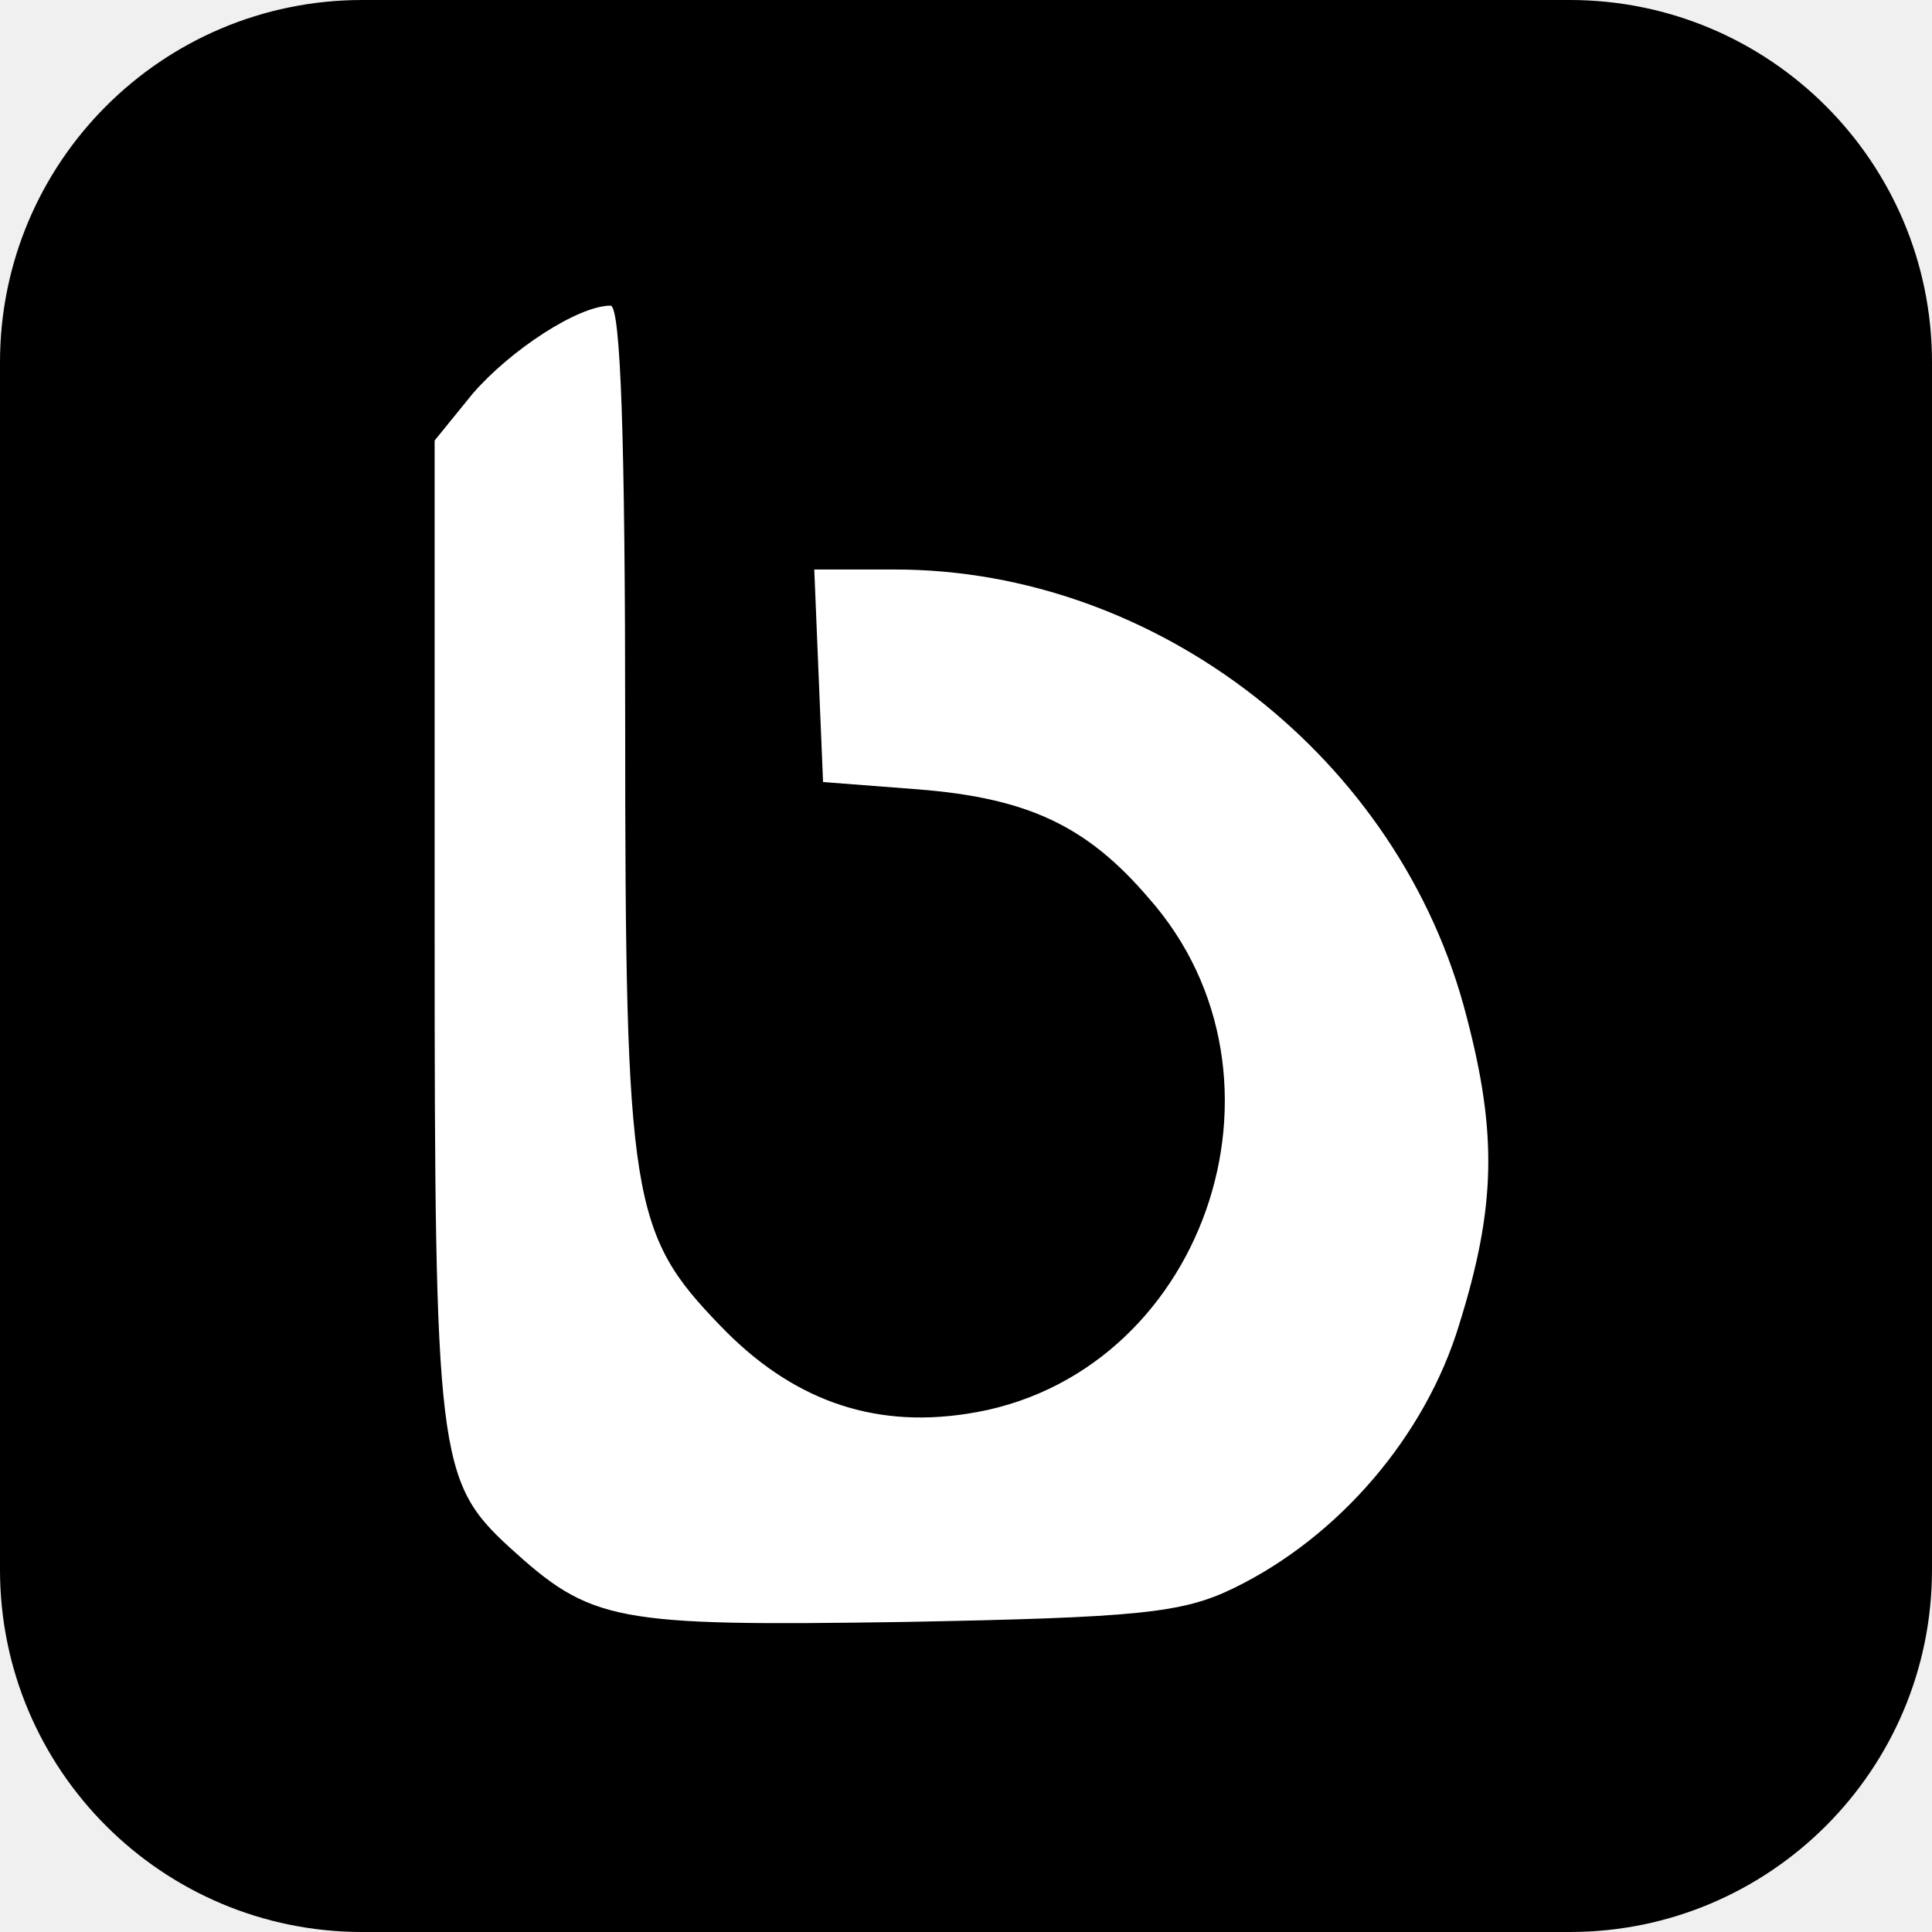
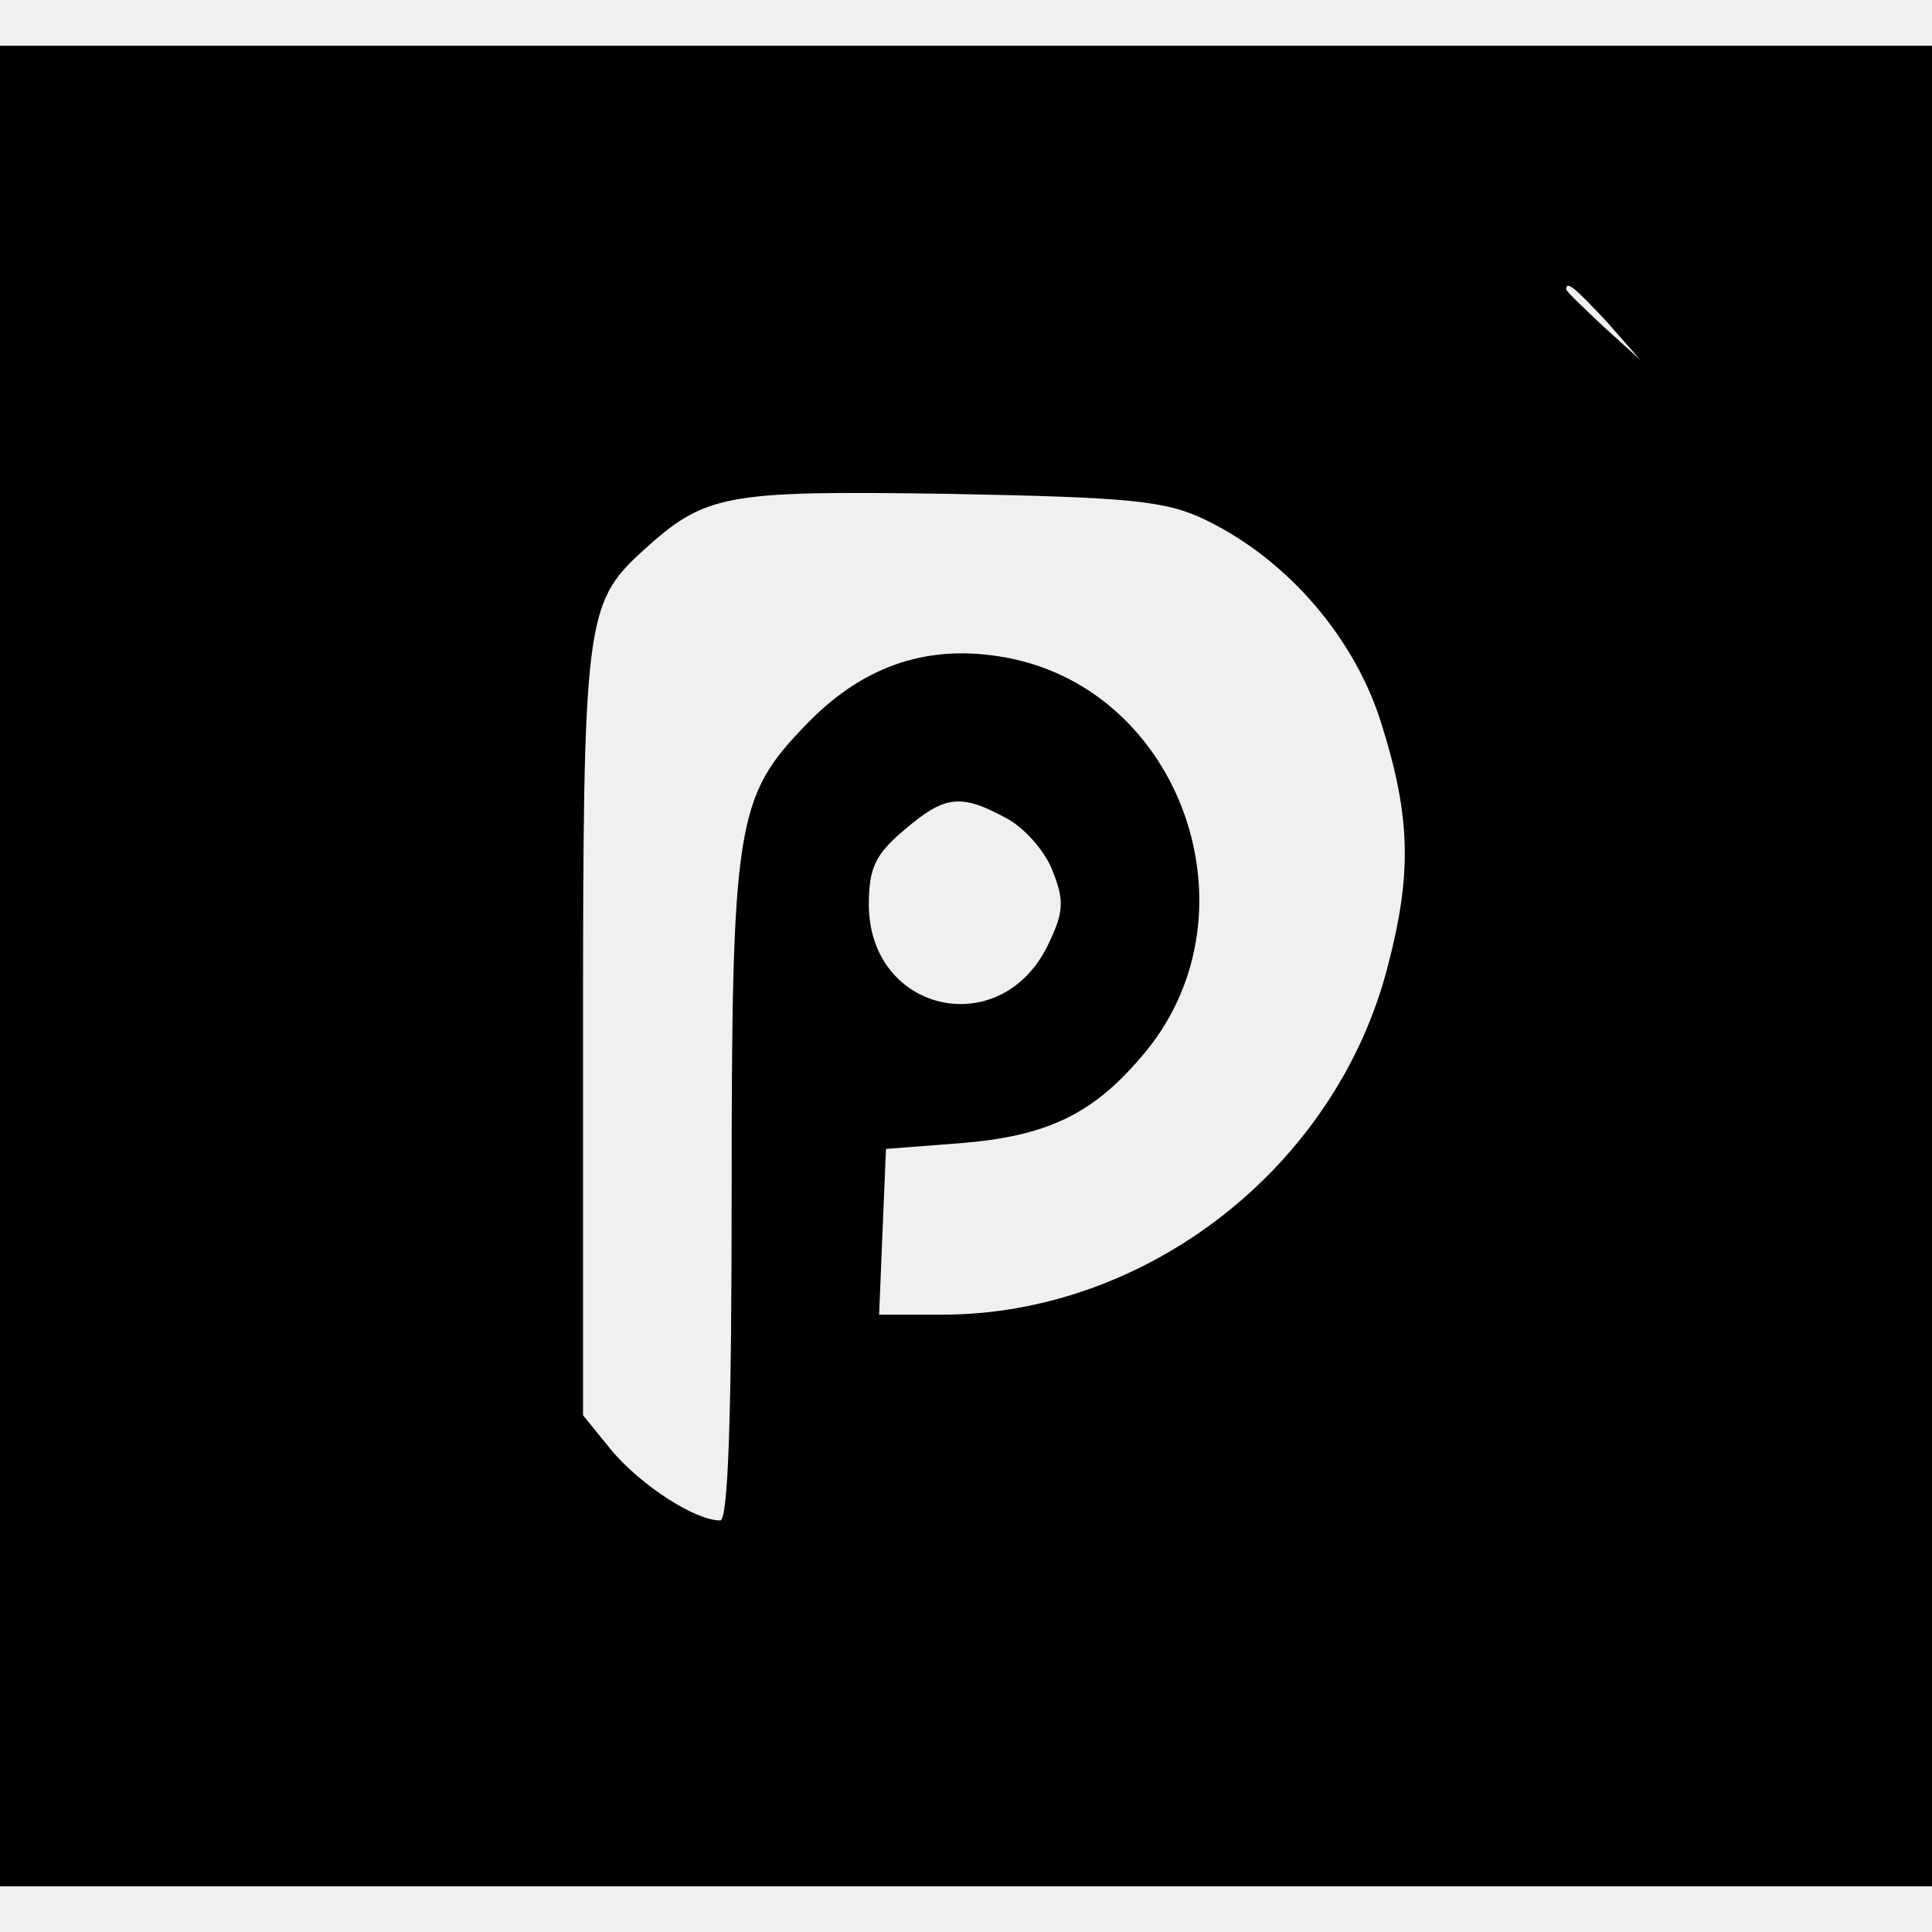
- <svg xmlns="http://www.w3.org/2000/svg" width="512" height="512" viewBox="0 0 512 512" fill="#000000">
-   <rect width="512" height="512" rx="96" fill="#000000" />
-   <g transform="translate(115.18 81) scale(0.38846) translate(-510 -320)" fill="white">
-     <path d="M1055 1195 C1127 1160 1186 1091 1209 1015 C1234 935 1235 885 1214 805 C1169 629 1003 500 824 500 L769 500 L772 573 L775 645 L840 650 C915 656 955 675 997 724 C1106 847 1034 1052 873 1076 C808 1086 753 1066 705 1016 C644 953 640 930 640 606 C640 413 637 320 630 320 C608 320 562 350 536 380 L510 412 L510 746 C510 1104 512 1122 561 1167 C617 1218 632 1221 830 1218 C990 1215 1020 1212 1055 1195 Z" />
+ <svg xmlns="http://www.w3.org/2000/svg" width="512" height="512" viewBox="0 0 169 161" fill="#000000">
+   <g transform="translate(0,161) scale(0.1,-0.1)" fill="#000000">
+     <path d="M0 805 l0 -805 845 0 845 0 0 805 0 805 -845 0 -845 0 0 -805z m1406 563 l29 -33 -32 29 c-18 17 -33 31 -33 33 0 8 8 1 36 -29z m-351 -173 c72 -35 131 -104 154 -180 25 -80 26 -130 5 -210 -45 -176 -211 -305 -390 -305 l-55 0 3 73 3 72 65 5 c75 6 115 25 157 74 109 123 37 328 -124 352 -65 10 -120 -10 -168 -60 -61 -63 -65 -86 -65 -410 0 -193 -3 -286 -10 -286 -22 0 -68 30 -94 60 l-26 32 0 334 c0 358 2 376 51 421 56 51 71 54 269 51 160 -3 190 -6 225 -23z m-176 -260 c16 -8 34 -28 41 -45 11 -27 11 -37 -3 -66 -41 -86 -157 -60 -157 35 0 32 6 44 31 65 35 30 49 32 88 11z" />
  </g>
</svg>
